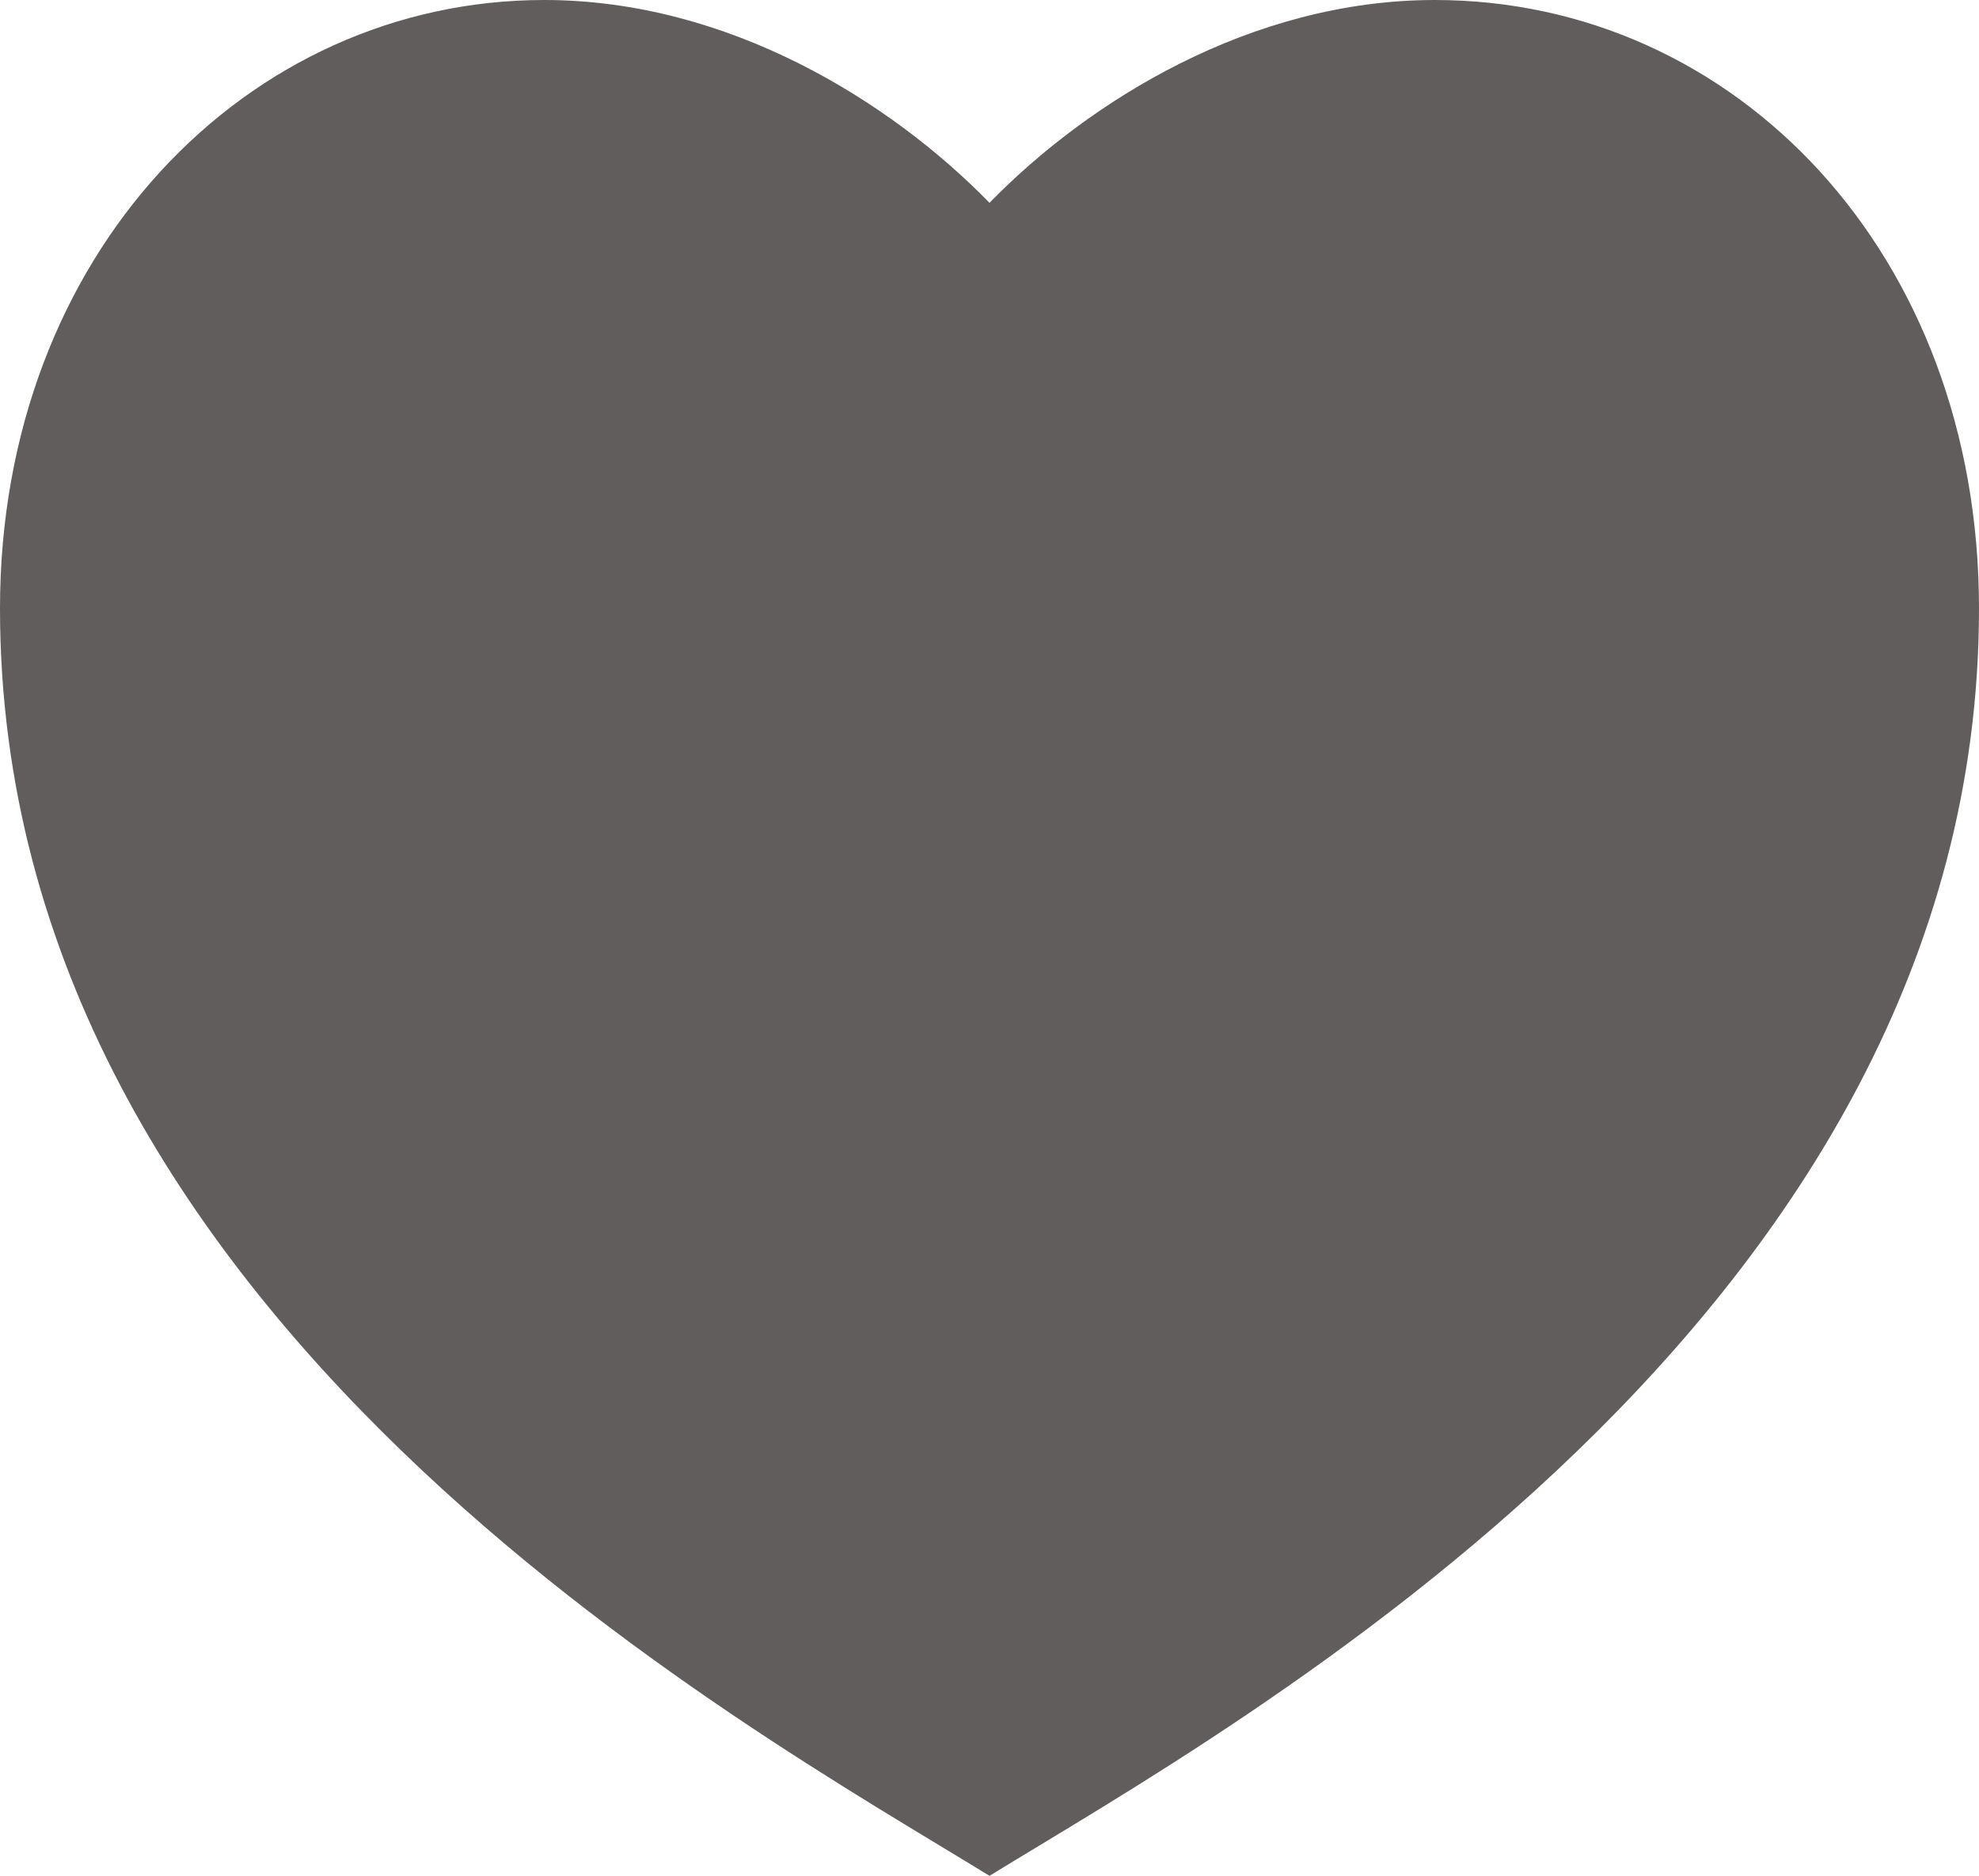
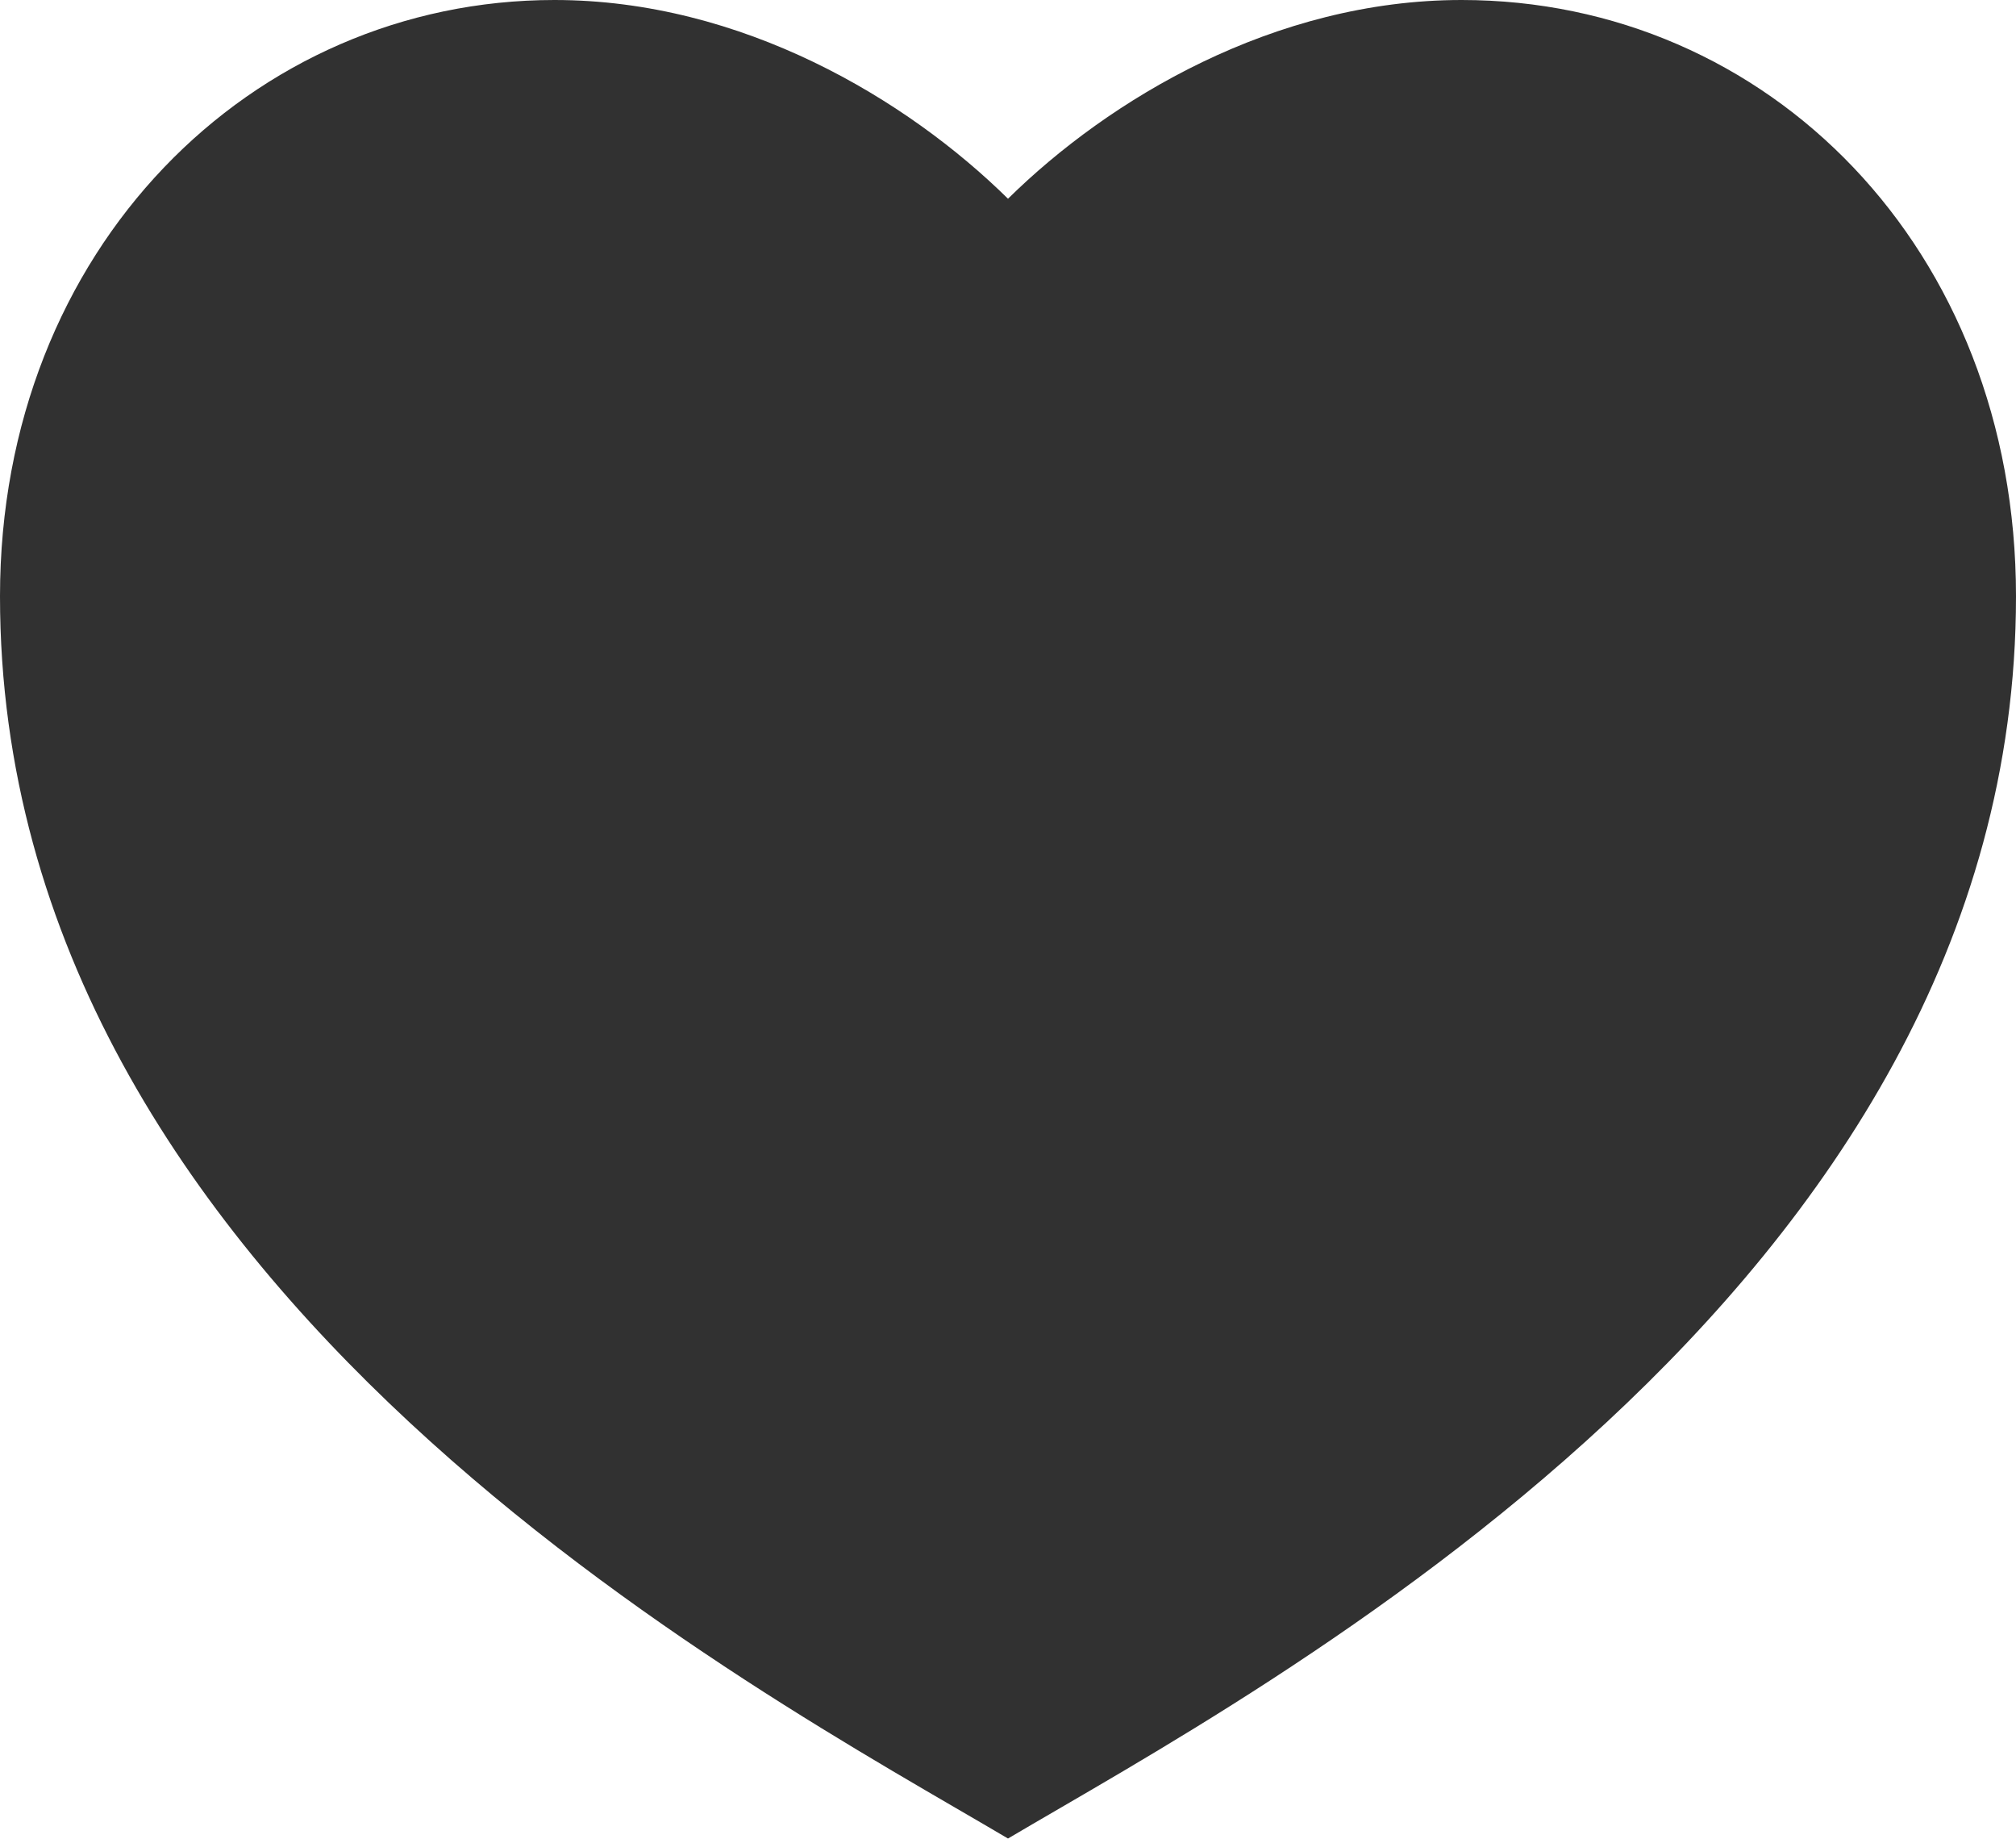
- <svg xmlns="http://www.w3.org/2000/svg" fill="none" version="1.1" width="96" height="91" viewBox="0 0 96 91">
+ <svg xmlns="http://www.w3.org/2000/svg" fill="none" version="1.1" width="34" height="31" viewBox="0 0 34 31">
  <g>
-     <path d="M69.6,0C84.182,0,96,12.297,96,29.514C96,63.946,60,83.622,48,91C36,83.622,0,63.946,0,29.514C0,12.297,12,0,26.4,0C35.328,0,43.2,4.919,48,9.838C52.8,4.919,60.672,0,69.6,0Z" fill="#615D5D" fill-opacity="1" style="mix-blend-mode:passthrough" />
+     <path d="M24.65,0C29.815,0,34,4.189,34,10.054C34,21.784,21.25,28.486,17,31C12.75,28.486,0,21.784,0,10.054C0,4.189,4.25,0,9.35,0C12.512,0,15.3,1.676,17,3.351C18.7,1.676,21.488,0,24.65,0Z" fill="#313131" fill-opacity="1" style="mix-blend-mode:passthrough" />
  </g>
</svg>
